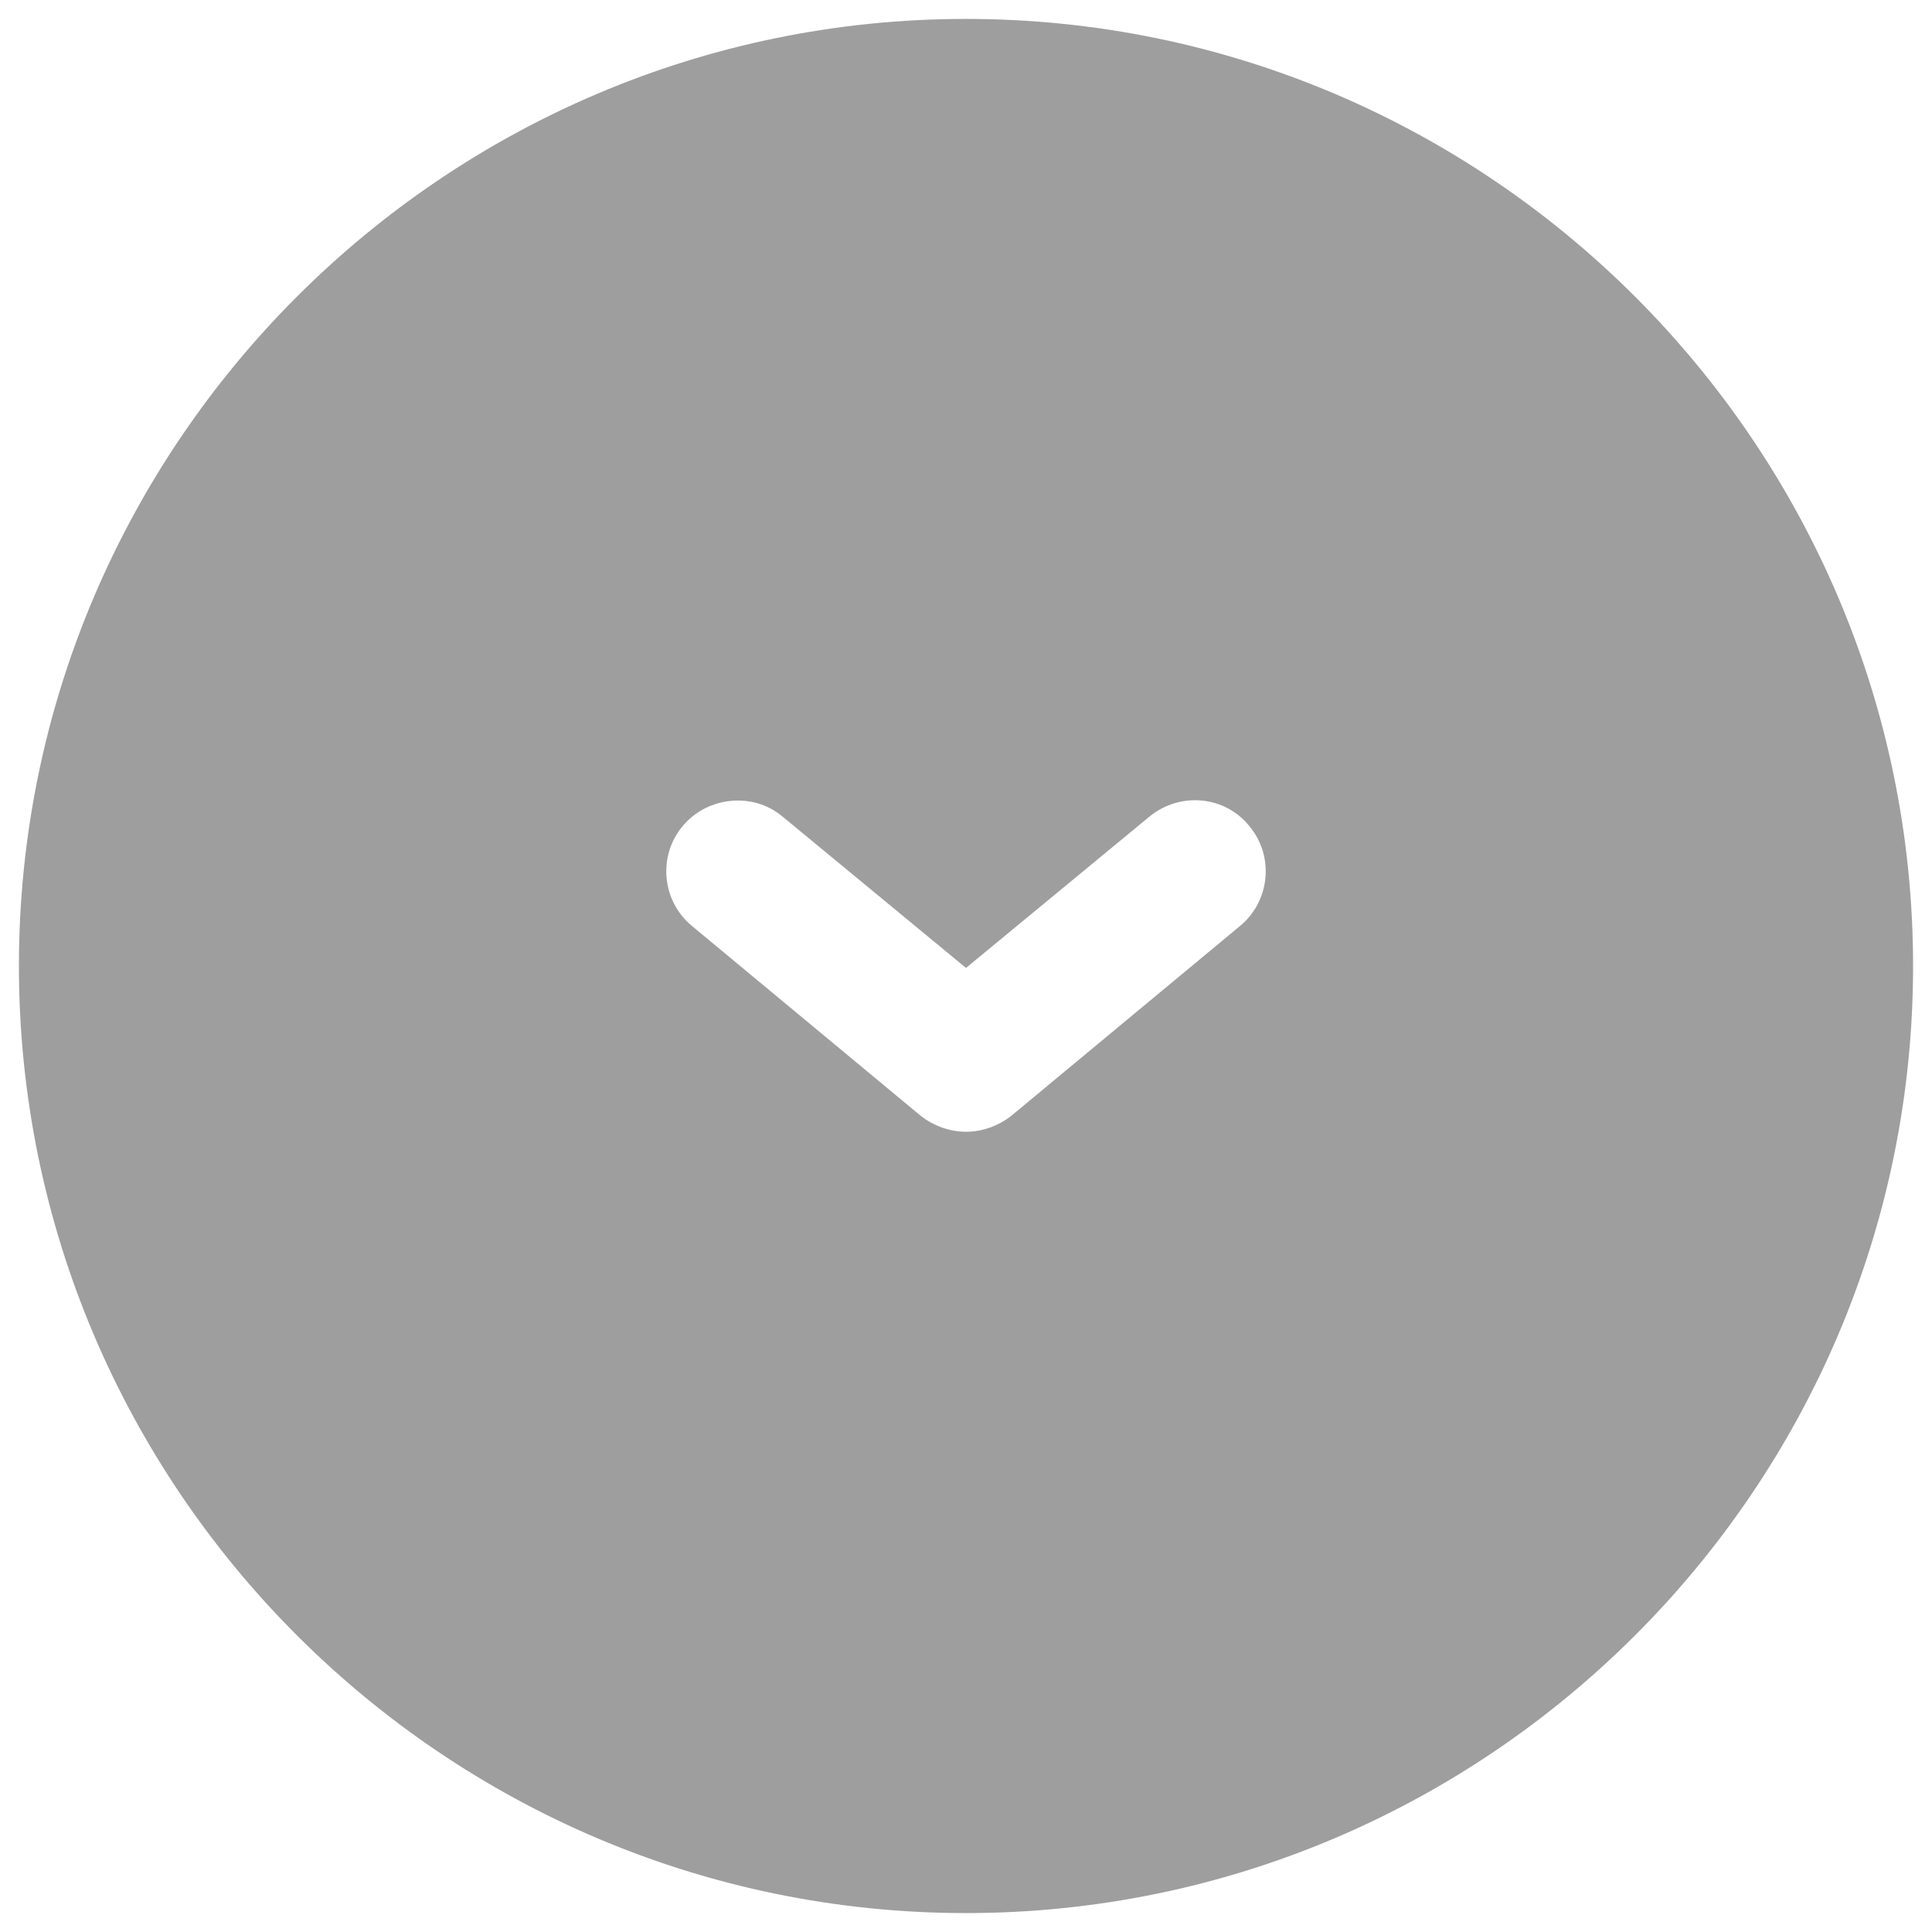
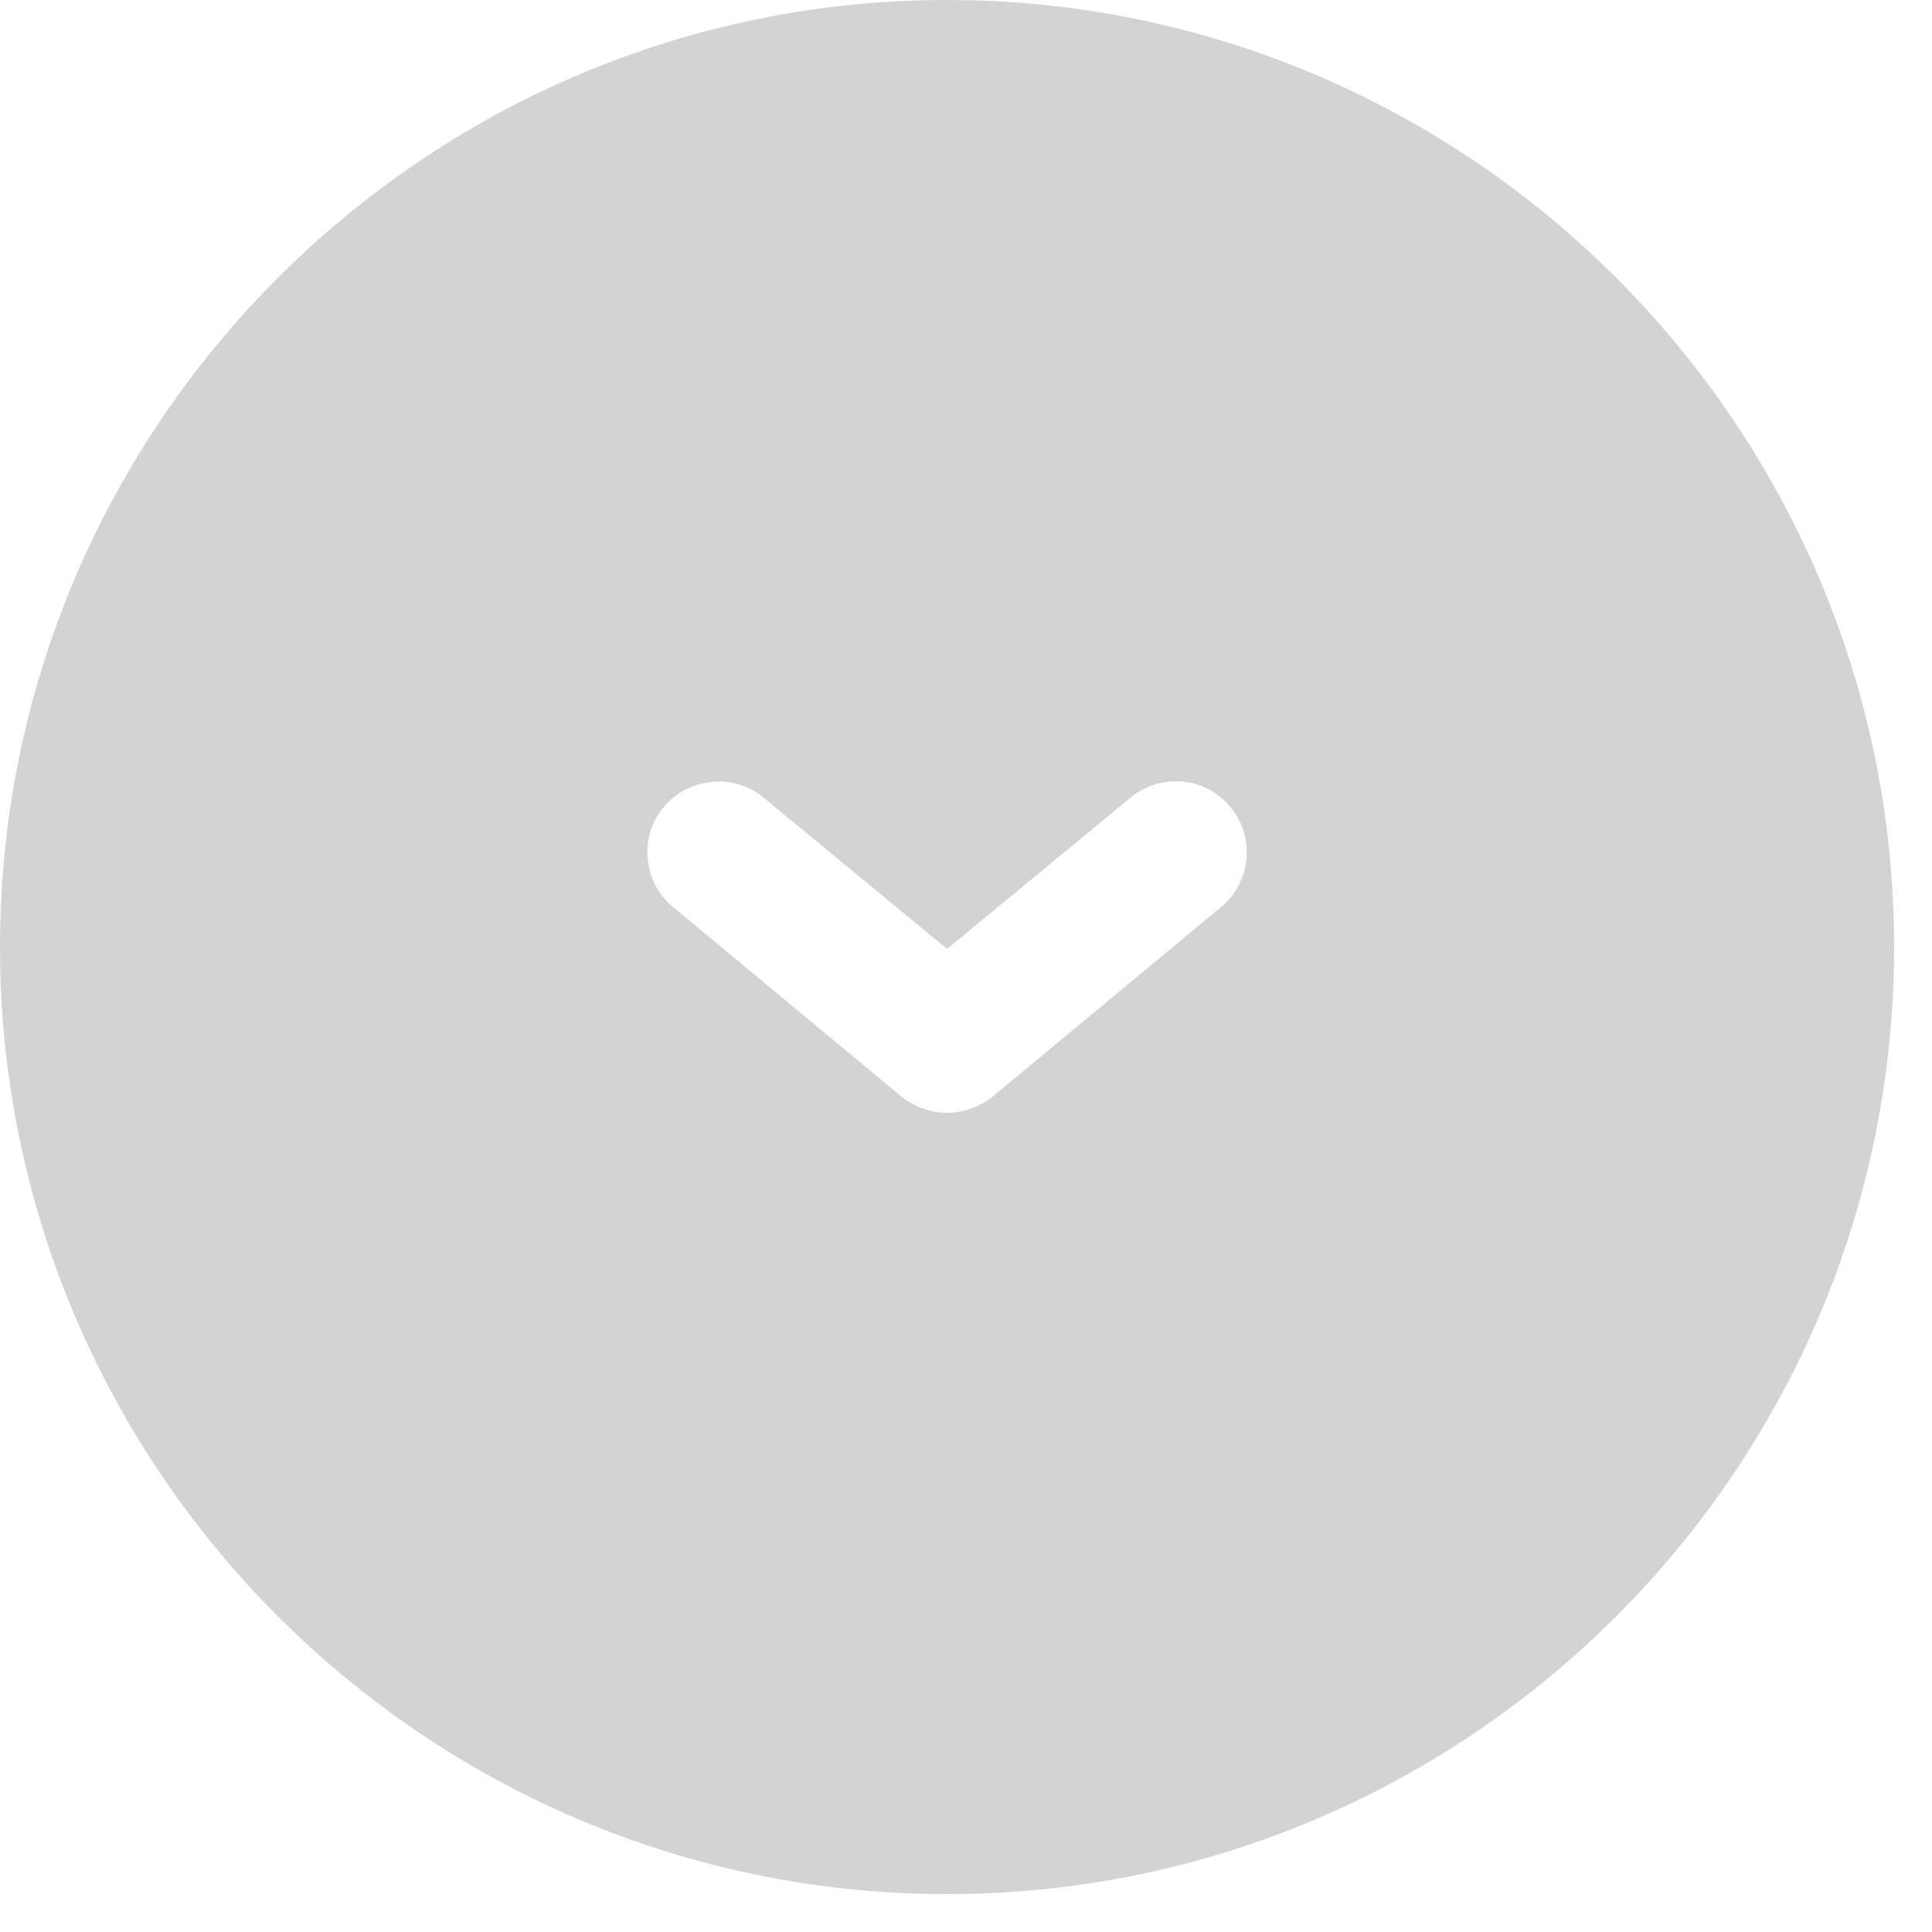
<svg xmlns="http://www.w3.org/2000/svg" width="34" height="34" viewBox="0 0 34 34" fill="none">
-   <path d="M17 0.333C7.817 0.333 0.333 7.817 0.333 17C0.333 26.183 7.817 33.667 17 33.667C26.183 33.667 33.667 26.183 33.667 17C33.667 7.817 26.183 0.333 17 0.333ZM21.817 16.3L17.8 19.634C17.567 19.817 17.283 19.917 17 19.917C16.717 19.917 16.433 19.817 16.2 19.634L12.183 16.3C11.65 15.867 11.567 15.067 12.017 14.534C12.45 14.017 13.25 13.934 13.767 14.367L17 17.034L20.233 14.367C20.767 13.934 21.55 14 21.983 14.534C22.433 15.067 22.35 15.867 21.817 16.3Z" fill="#9E9E9E" />
+   <path d="M16.667 0C7.483 0 0 7.483 0 16.667C0 25.85 7.483 33.333 16.667 33.333C25.85 33.333 33.333 25.85 33.333 16.667C33.333 7.483 25.85 0 16.667 0ZM21.483 15.967L17.467 19.3C17.233 19.483 16.95 19.583 16.667 19.583C16.383 19.583 16.1 19.483 15.867 19.3L11.85 15.967C11.317 15.533 11.233 14.733 11.683 14.2C12.117 13.683 12.917 13.6 13.433 14.033L16.667 16.7L19.9 14.033C20.433 13.6 21.217 13.667 21.65 14.2C22.1 14.733 22.017 15.533 21.483 15.967Z" fill="#D3D3D3" />
</svg>
